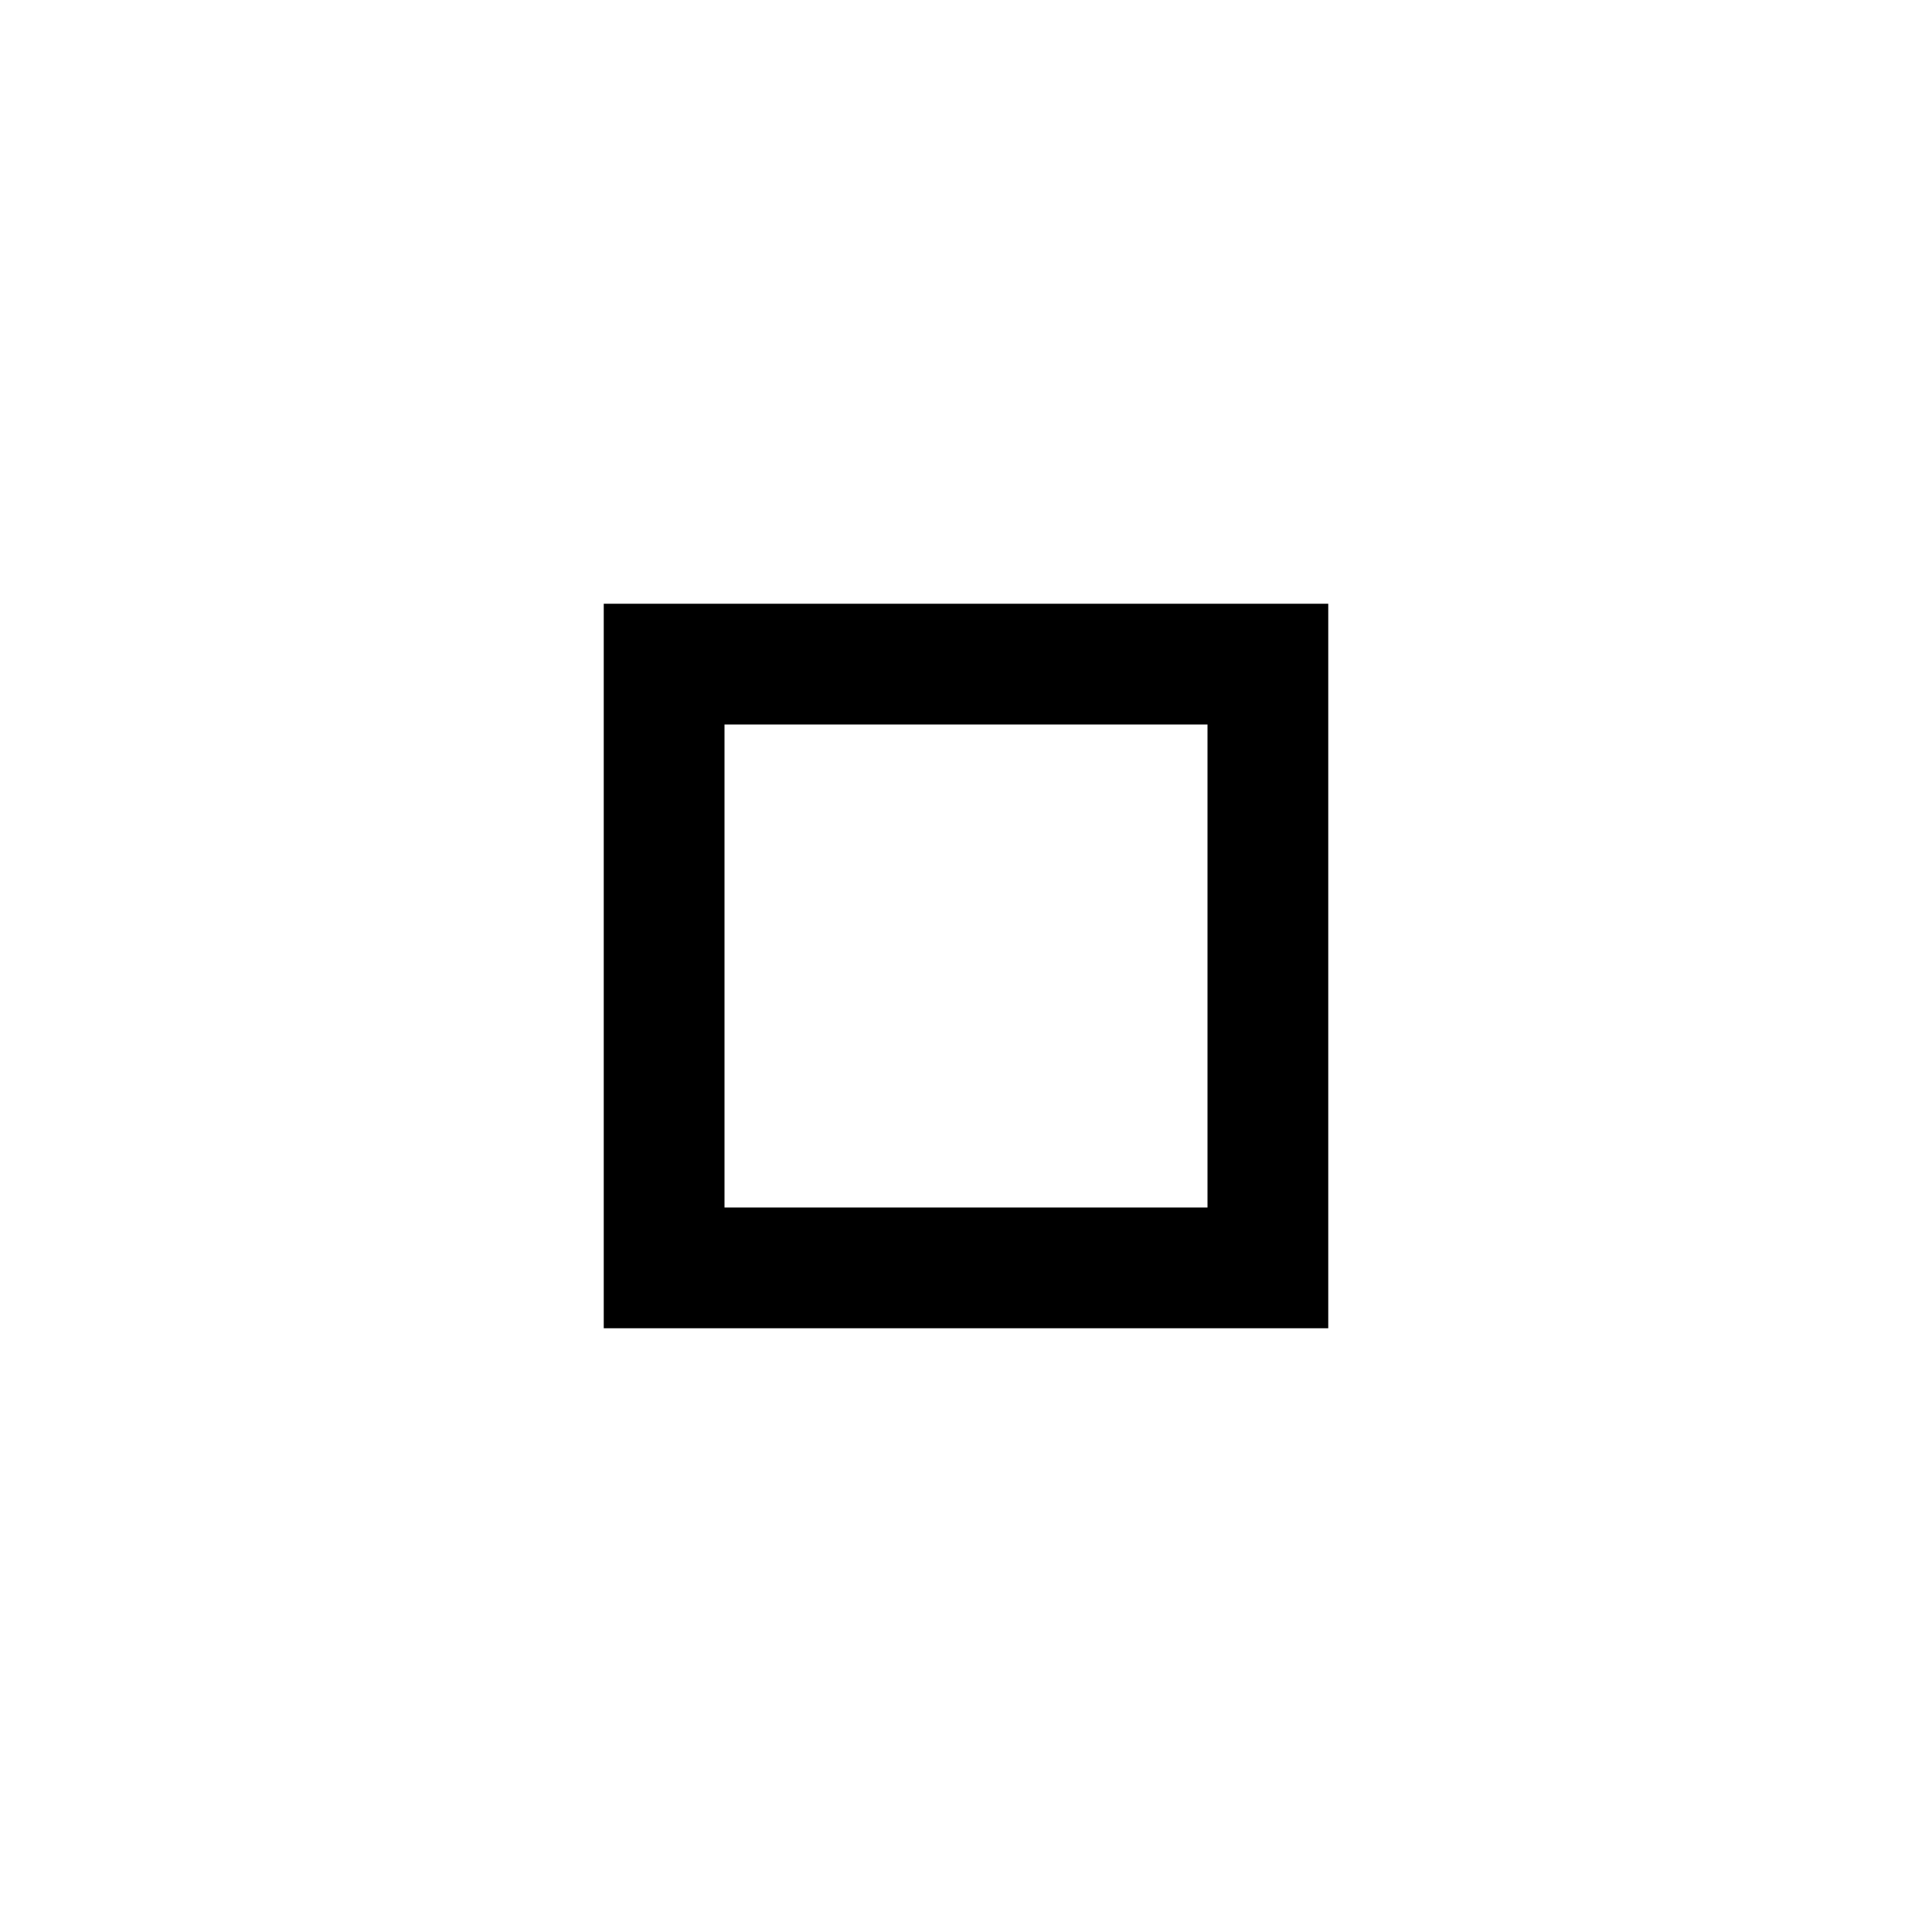
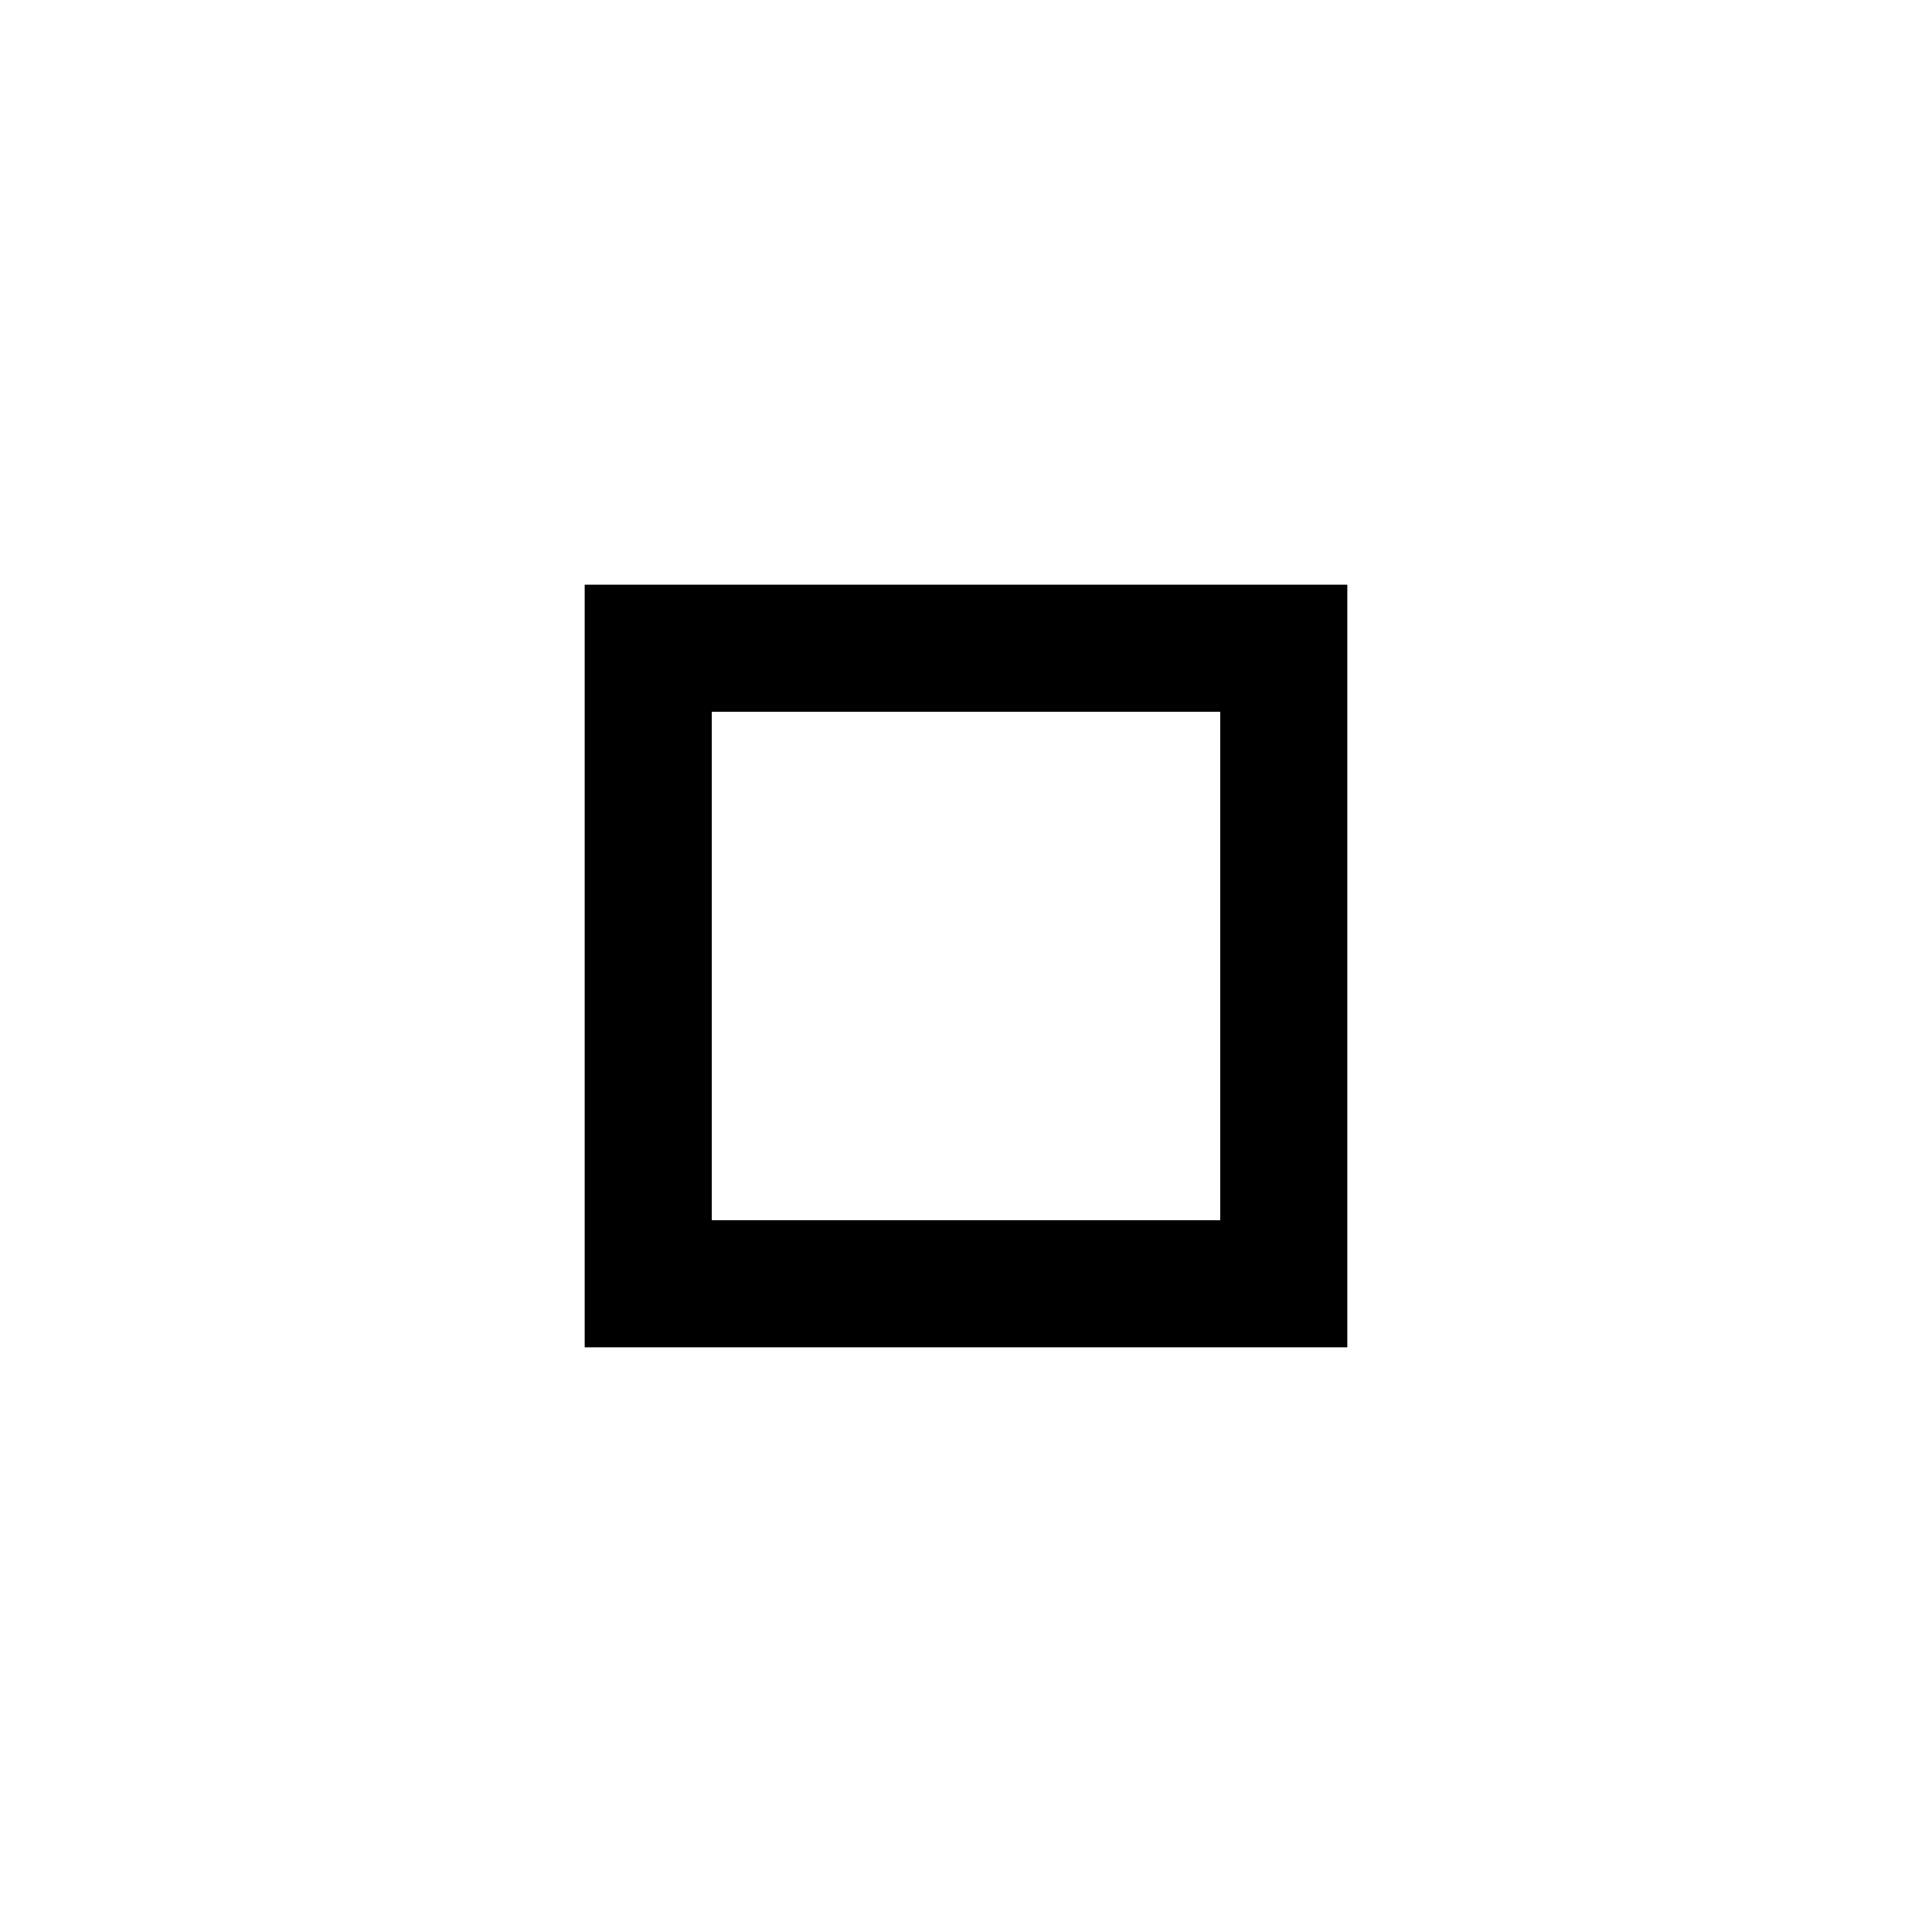
<svg xmlns="http://www.w3.org/2000/svg" version="1.1" baseProfile="full" width="76" height="76" viewBox="0 0 76.00 76.00" enable-background="new 0 0 76.00 76.00" xml:space="preserve">
-   <path fill="#000000" fill-opacity="1" stroke-width="0.2" stroke-linejoin="round" d="M 23.75,23.75L 52.25,23.75L 52.25,52.25L 23.75,52.25L 23.75,23.75 Z M 28.5,28.5L 28.5,47.5L 47.5,47.5L 47.5,28.5L 28.5,28.5 Z " />
+   <path fill="#000000" fill-opacity="1" stroke-width="0.2" stroke-linejoin="round" d="M 23,23L 53,23L 53,53L 23,53L 23,23 Z M 28,28L 28,48L 48,48L 48,28L 28,28 Z " />
</svg>
